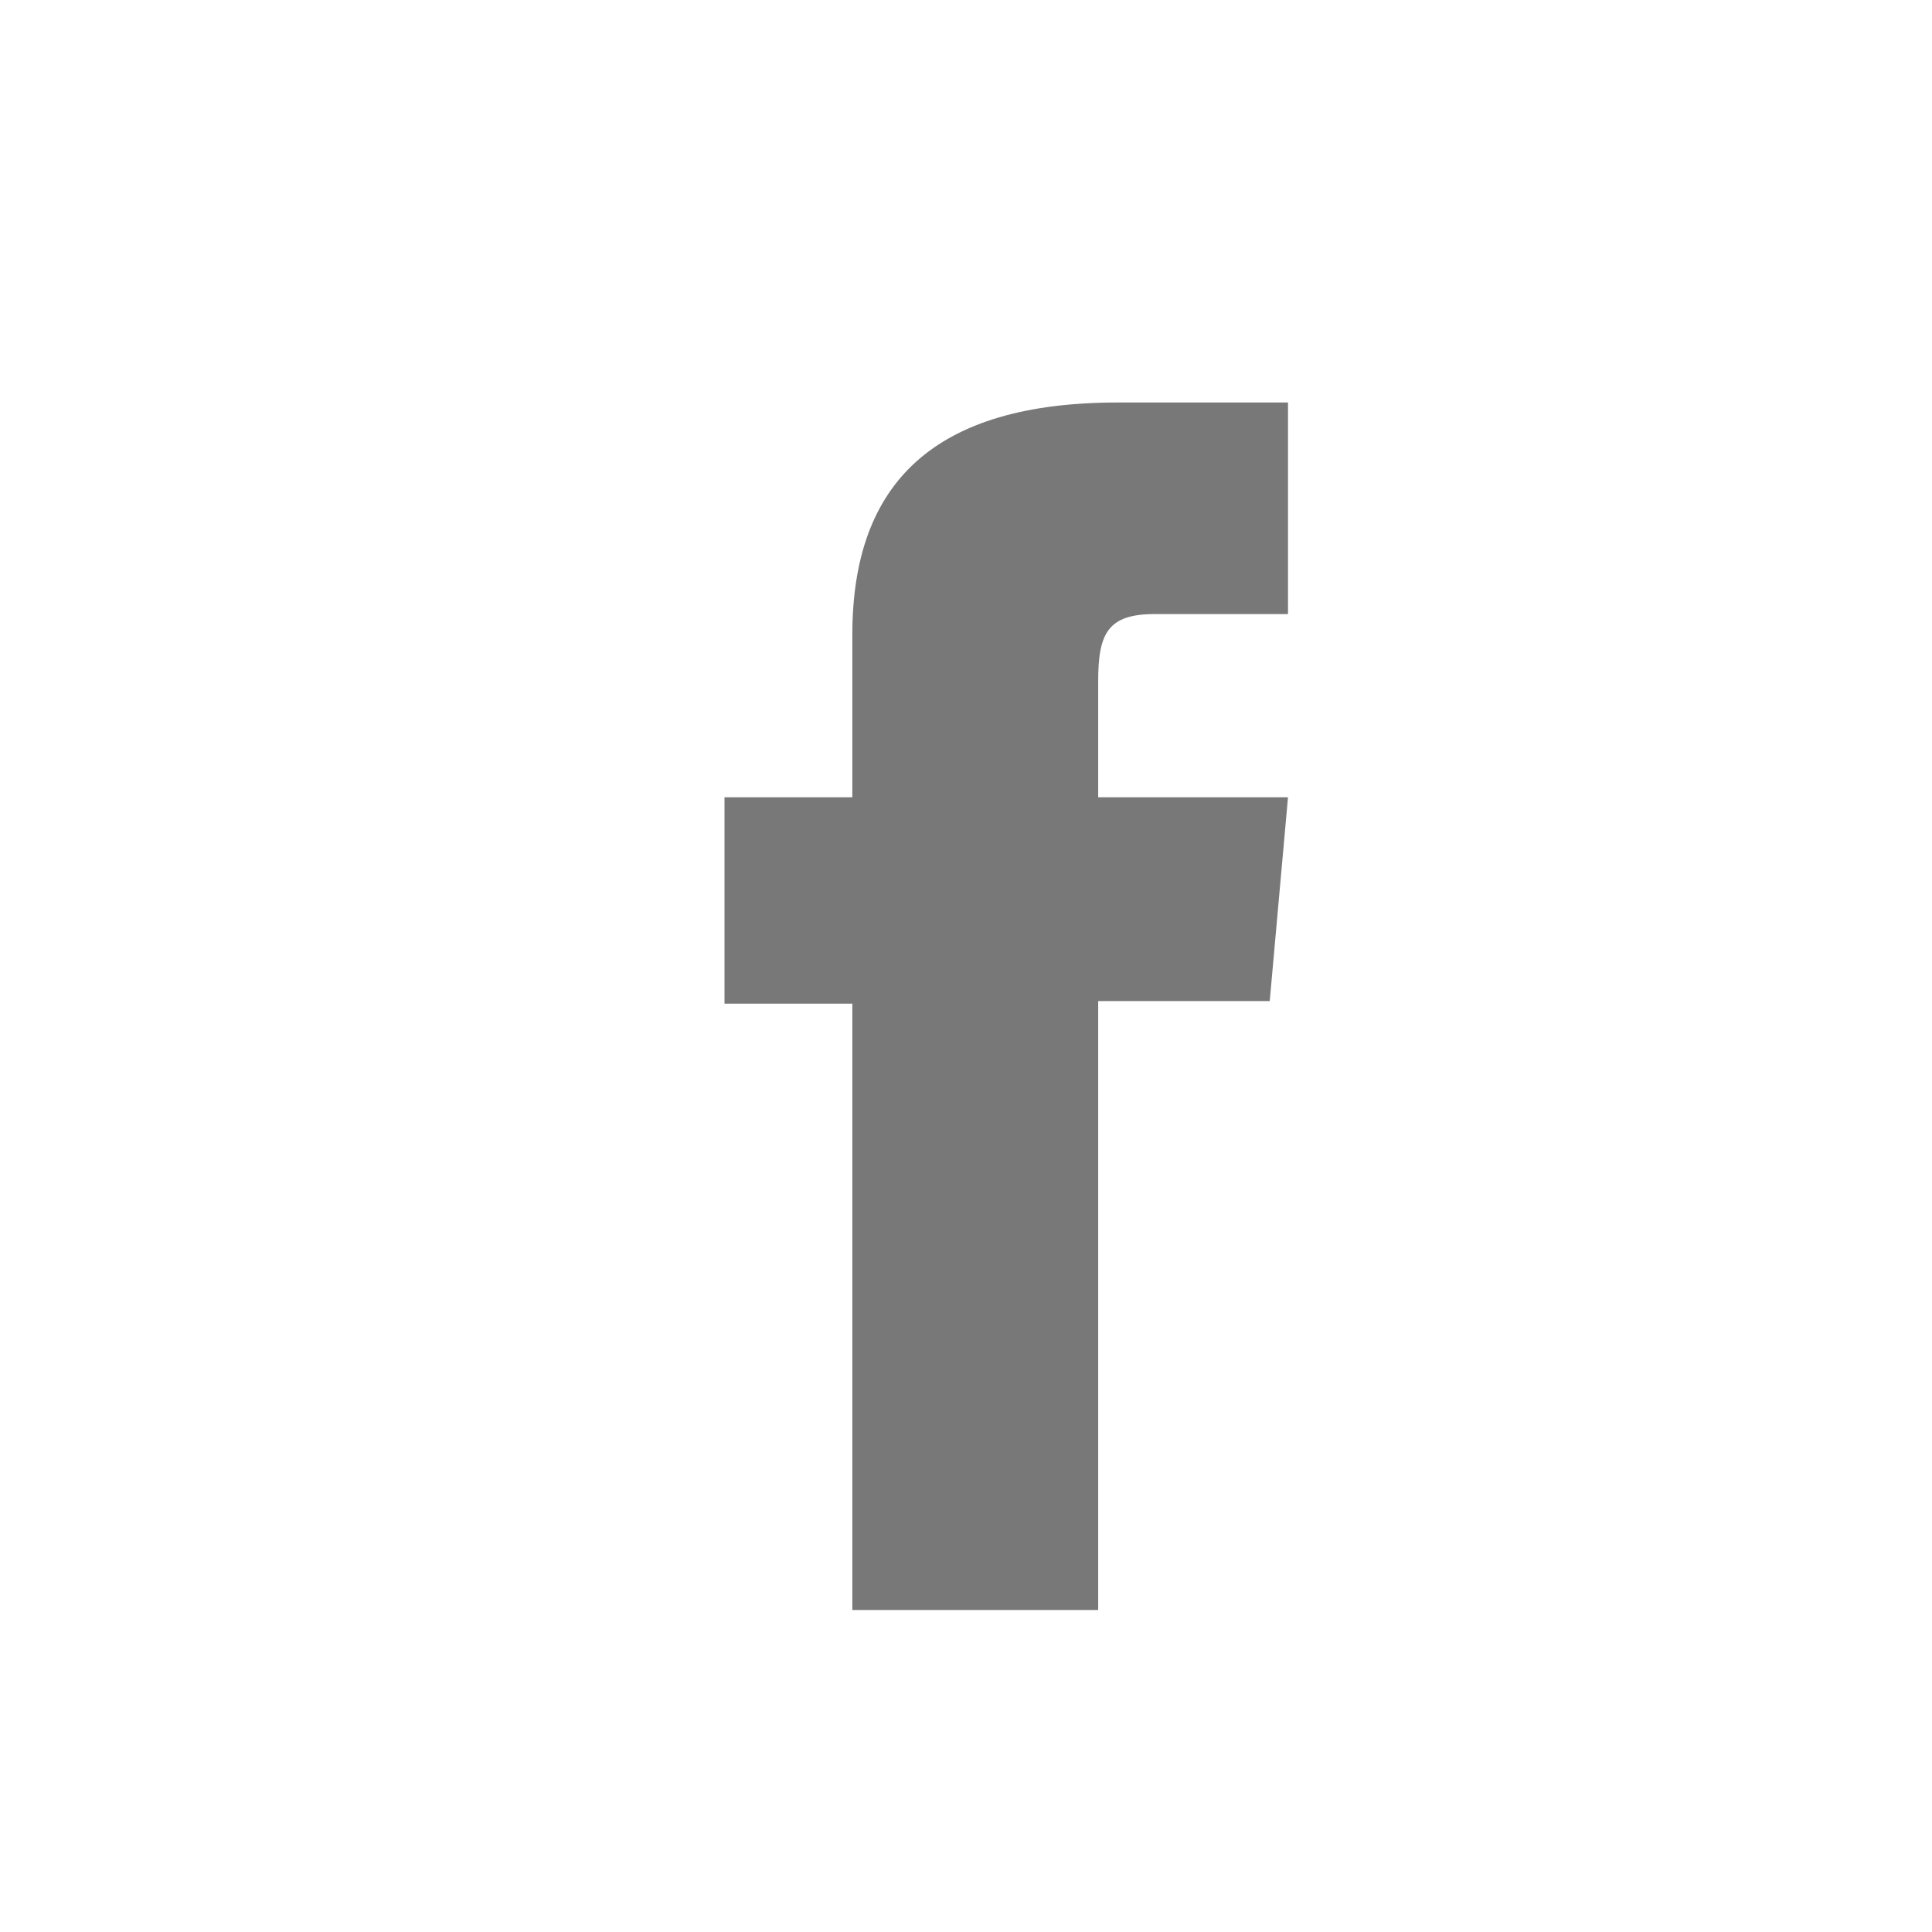
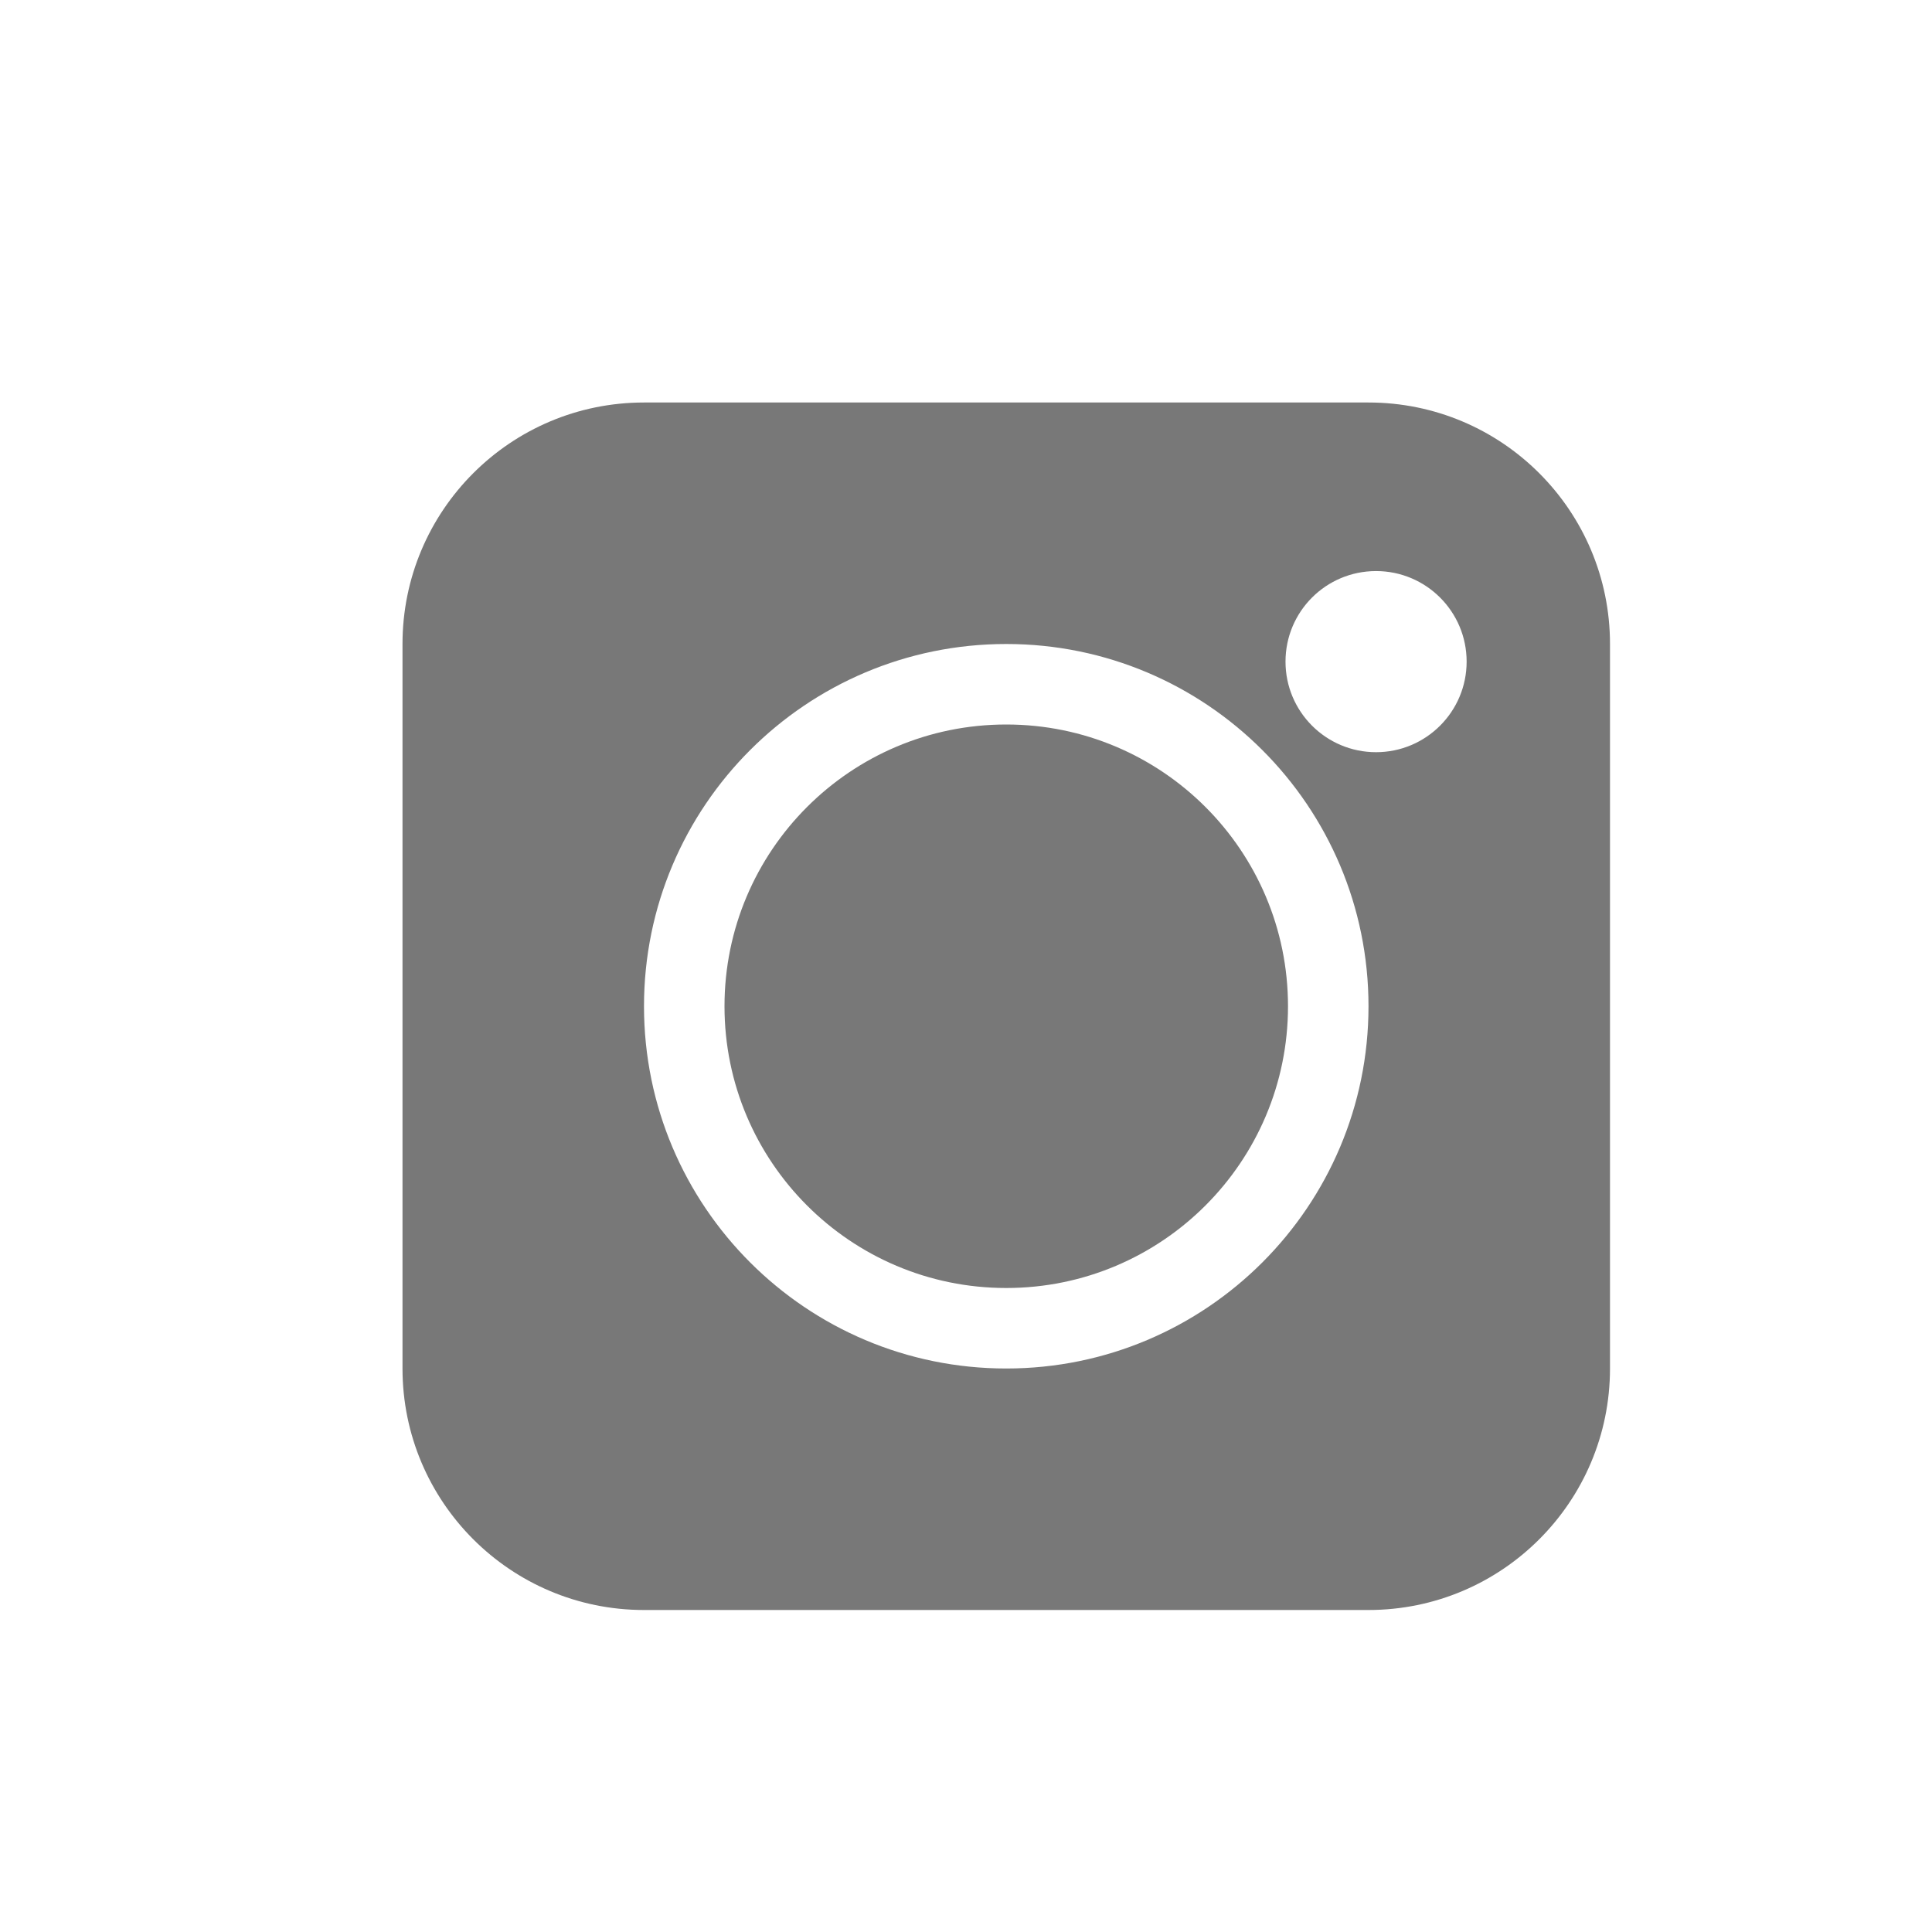
<svg xmlns="http://www.w3.org/2000/svg" width="24px" height="24px" viewBox="0 0 24 24" version="1.1">
  <g id="Page-1" stroke="none" stroke-width="1" fill="none" fill-rule="evenodd">
-     <g id="ic_f_facebook_24">
-       <rect id="Rectangle-9-Copy-2" fill-opacity="0" fill="#F5F5F5" x="0" y="0" width="24" height="24" />
-       <path d="M10.588,20 L13.642,20 L13.642,12.436 L15.773,12.436 L16,9.904 L13.642,9.904 L13.642,8.461 C13.642,7.864 13.764,7.628 14.347,7.628 L16,7.628 L16,5 L13.885,5 C11.613,5 10.588,5.99 10.588,7.885 L10.588,9.904 L9,9.904 L9,12.468 L10.588,12.468 L10.588,20 Z" id="Fill-1" fill="#787878" />
+     <g id="Group-13" transform="translate(-64, 0)">
+       <g id="ic_f_instaLG_24" transform="translate(64, 0)">
+         <rect id="Rectangle-9-Copy-2" fill-opacity="0" fill="#F5F5F5" x="0" y="0" width="24" height="24" />
+         <g id="Group-17" transform="translate(5, 5)" fill="#787878">
+           <path d="M12,0 C13.657,-3.04359188e-16 15,1.343 15,3 L15,12 C15,13.657 13.657,15 12,15 L3,15 C1.343,15 2.02906125e-16,13.657 0,12 L0,3 C-2.02906125e-16,1.343 1.343,3.04359188e-16 3,0 L12,0 Z M7.5,3 C5.015,3 3,5.015 3,7.5 C3,9.985 5.015,12 7.5,12 C9.985,12 12,9.985 12,7.5 C12,5.015 9.985,3 7.5,3 Z M7.5,4 C9.433,4 11,5.567 11,7.5 C11,9.433 9.433,11 7.5,11 C5.567,11 4,9.433 4,7.5 C4,5.567 5.567,4 7.5,4 Z M12.094,2.094 C11.472,2.094 10.969,2.597 10.969,3.219 C10.969,3.84 11.472,4.344 12.094,4.344 C12.715,4.344 13.219,3.84 13.219,3.219 C13.219,2.597 12.715,2.094 12.094,2.094 Z" id="Combined-Shape" />
+         </g>
+       </g>
    </g>
  </g>
</svg>
